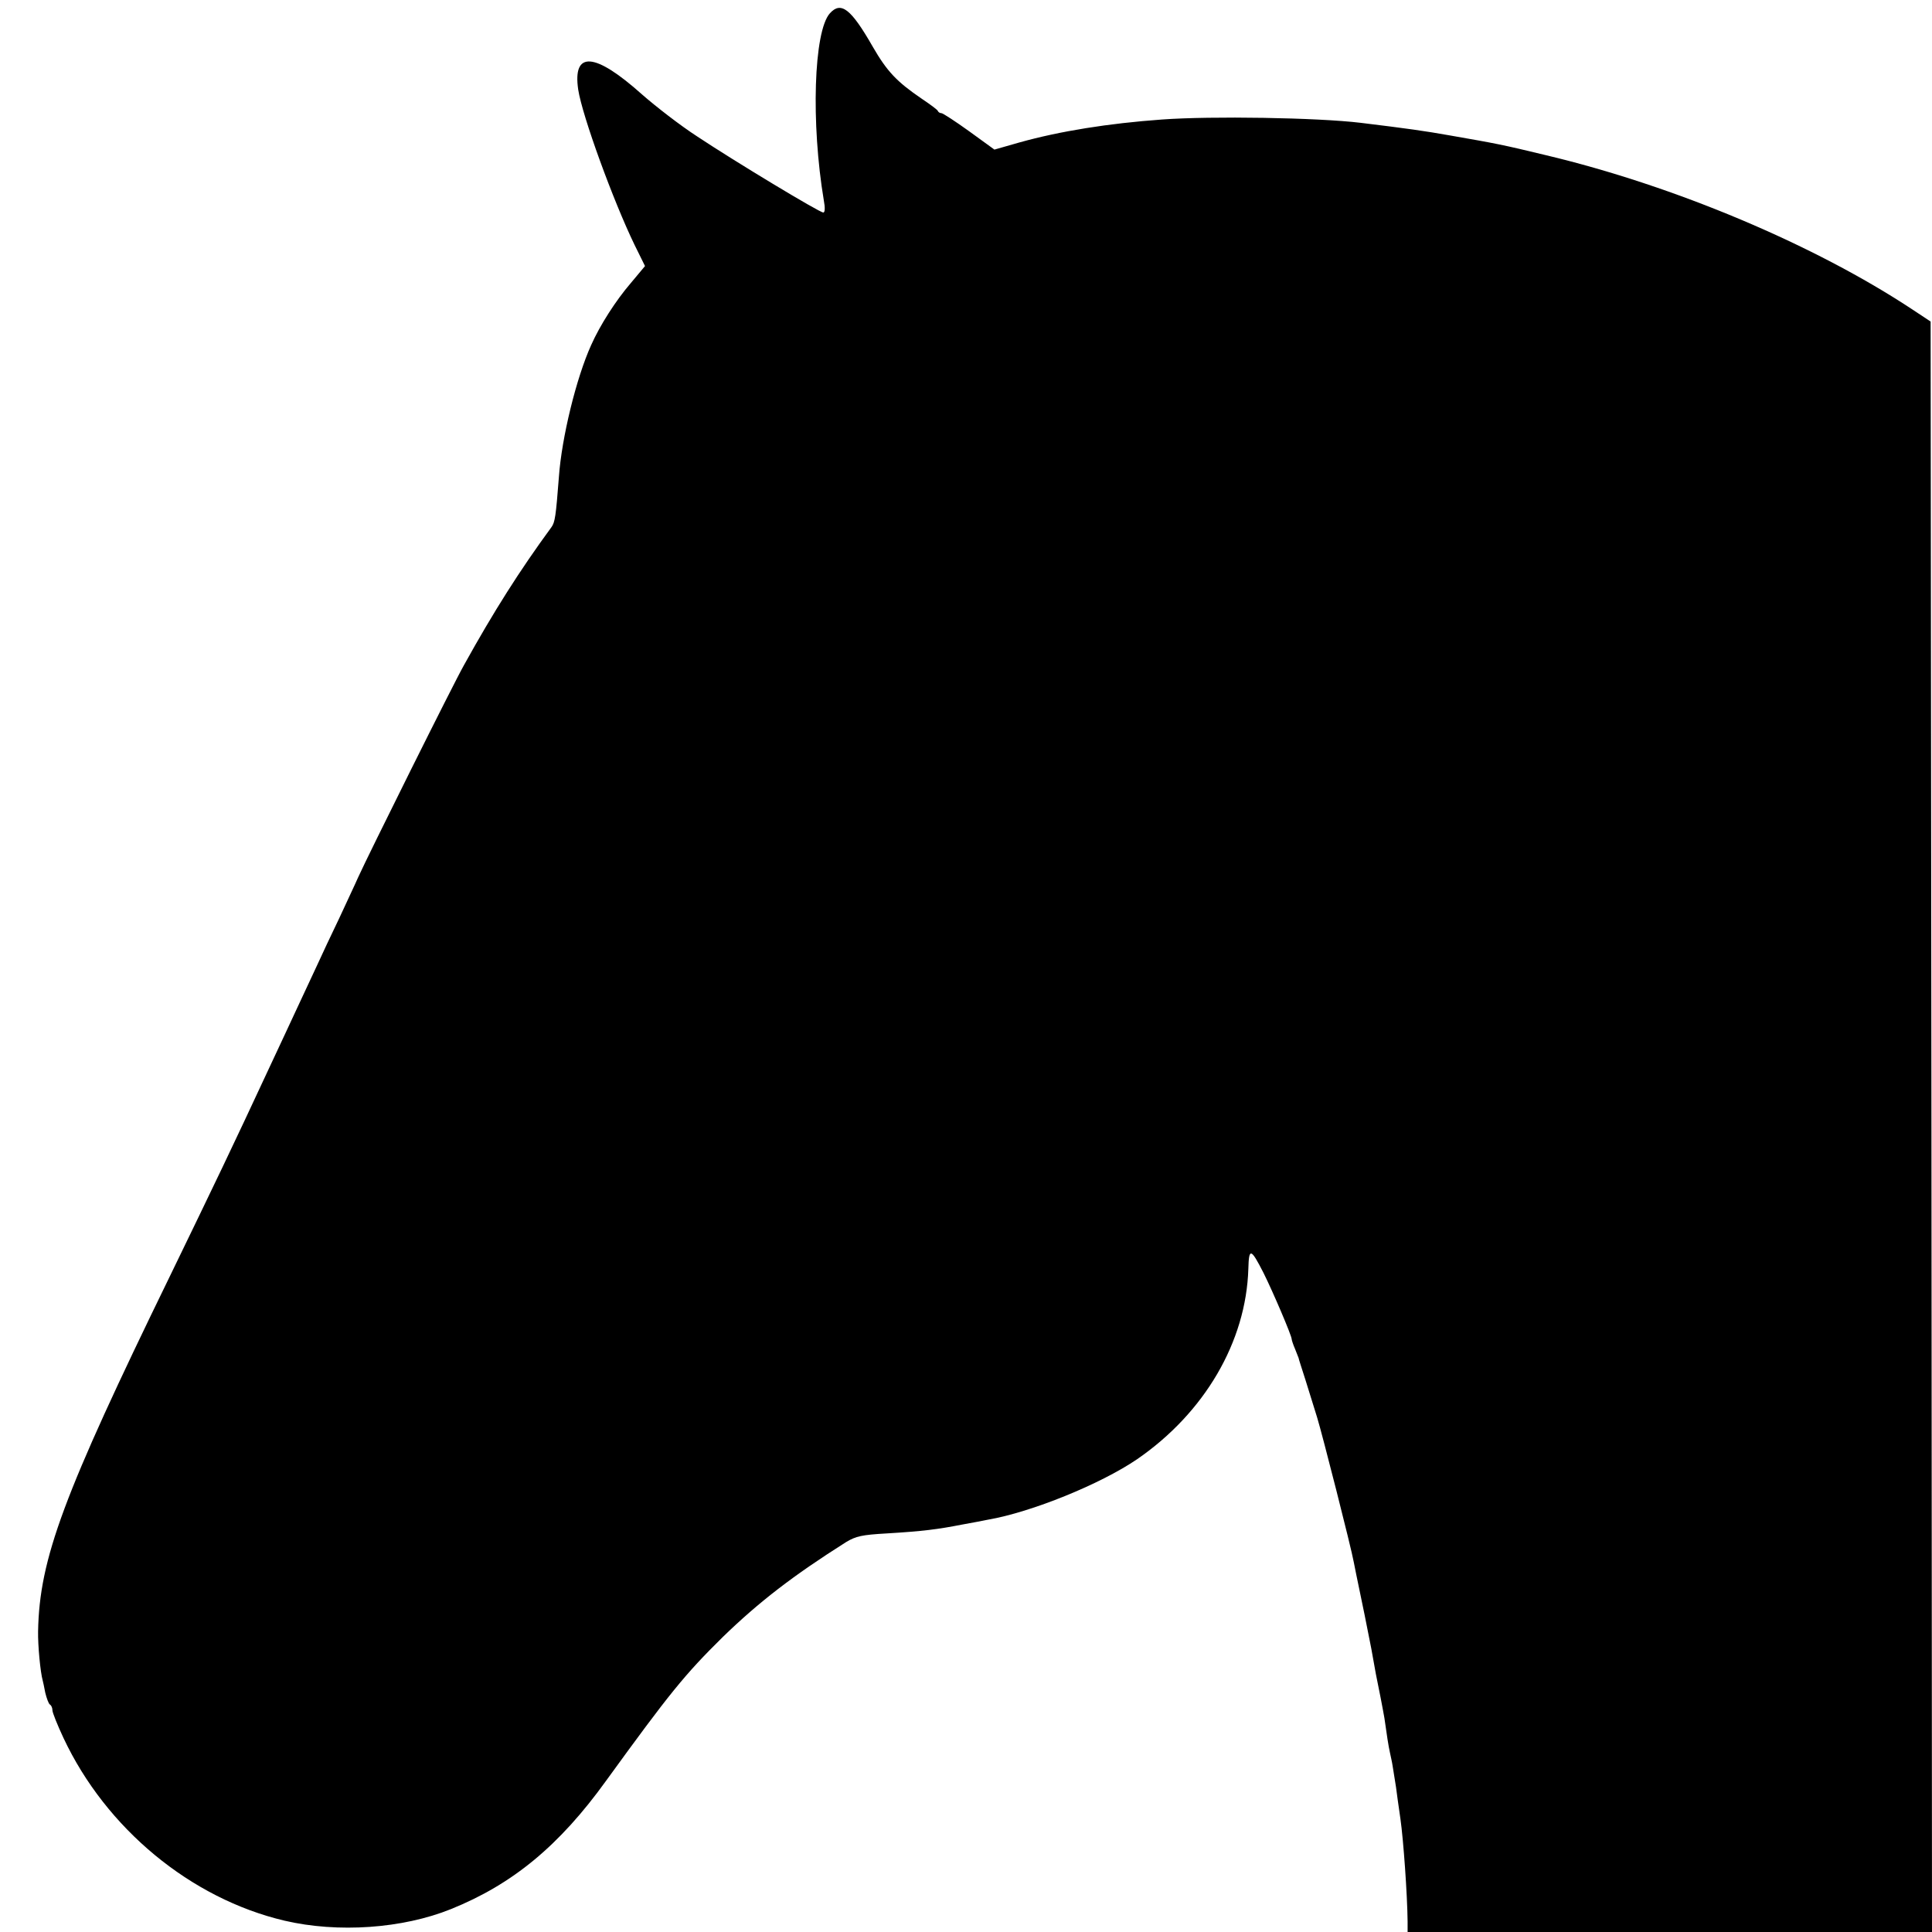
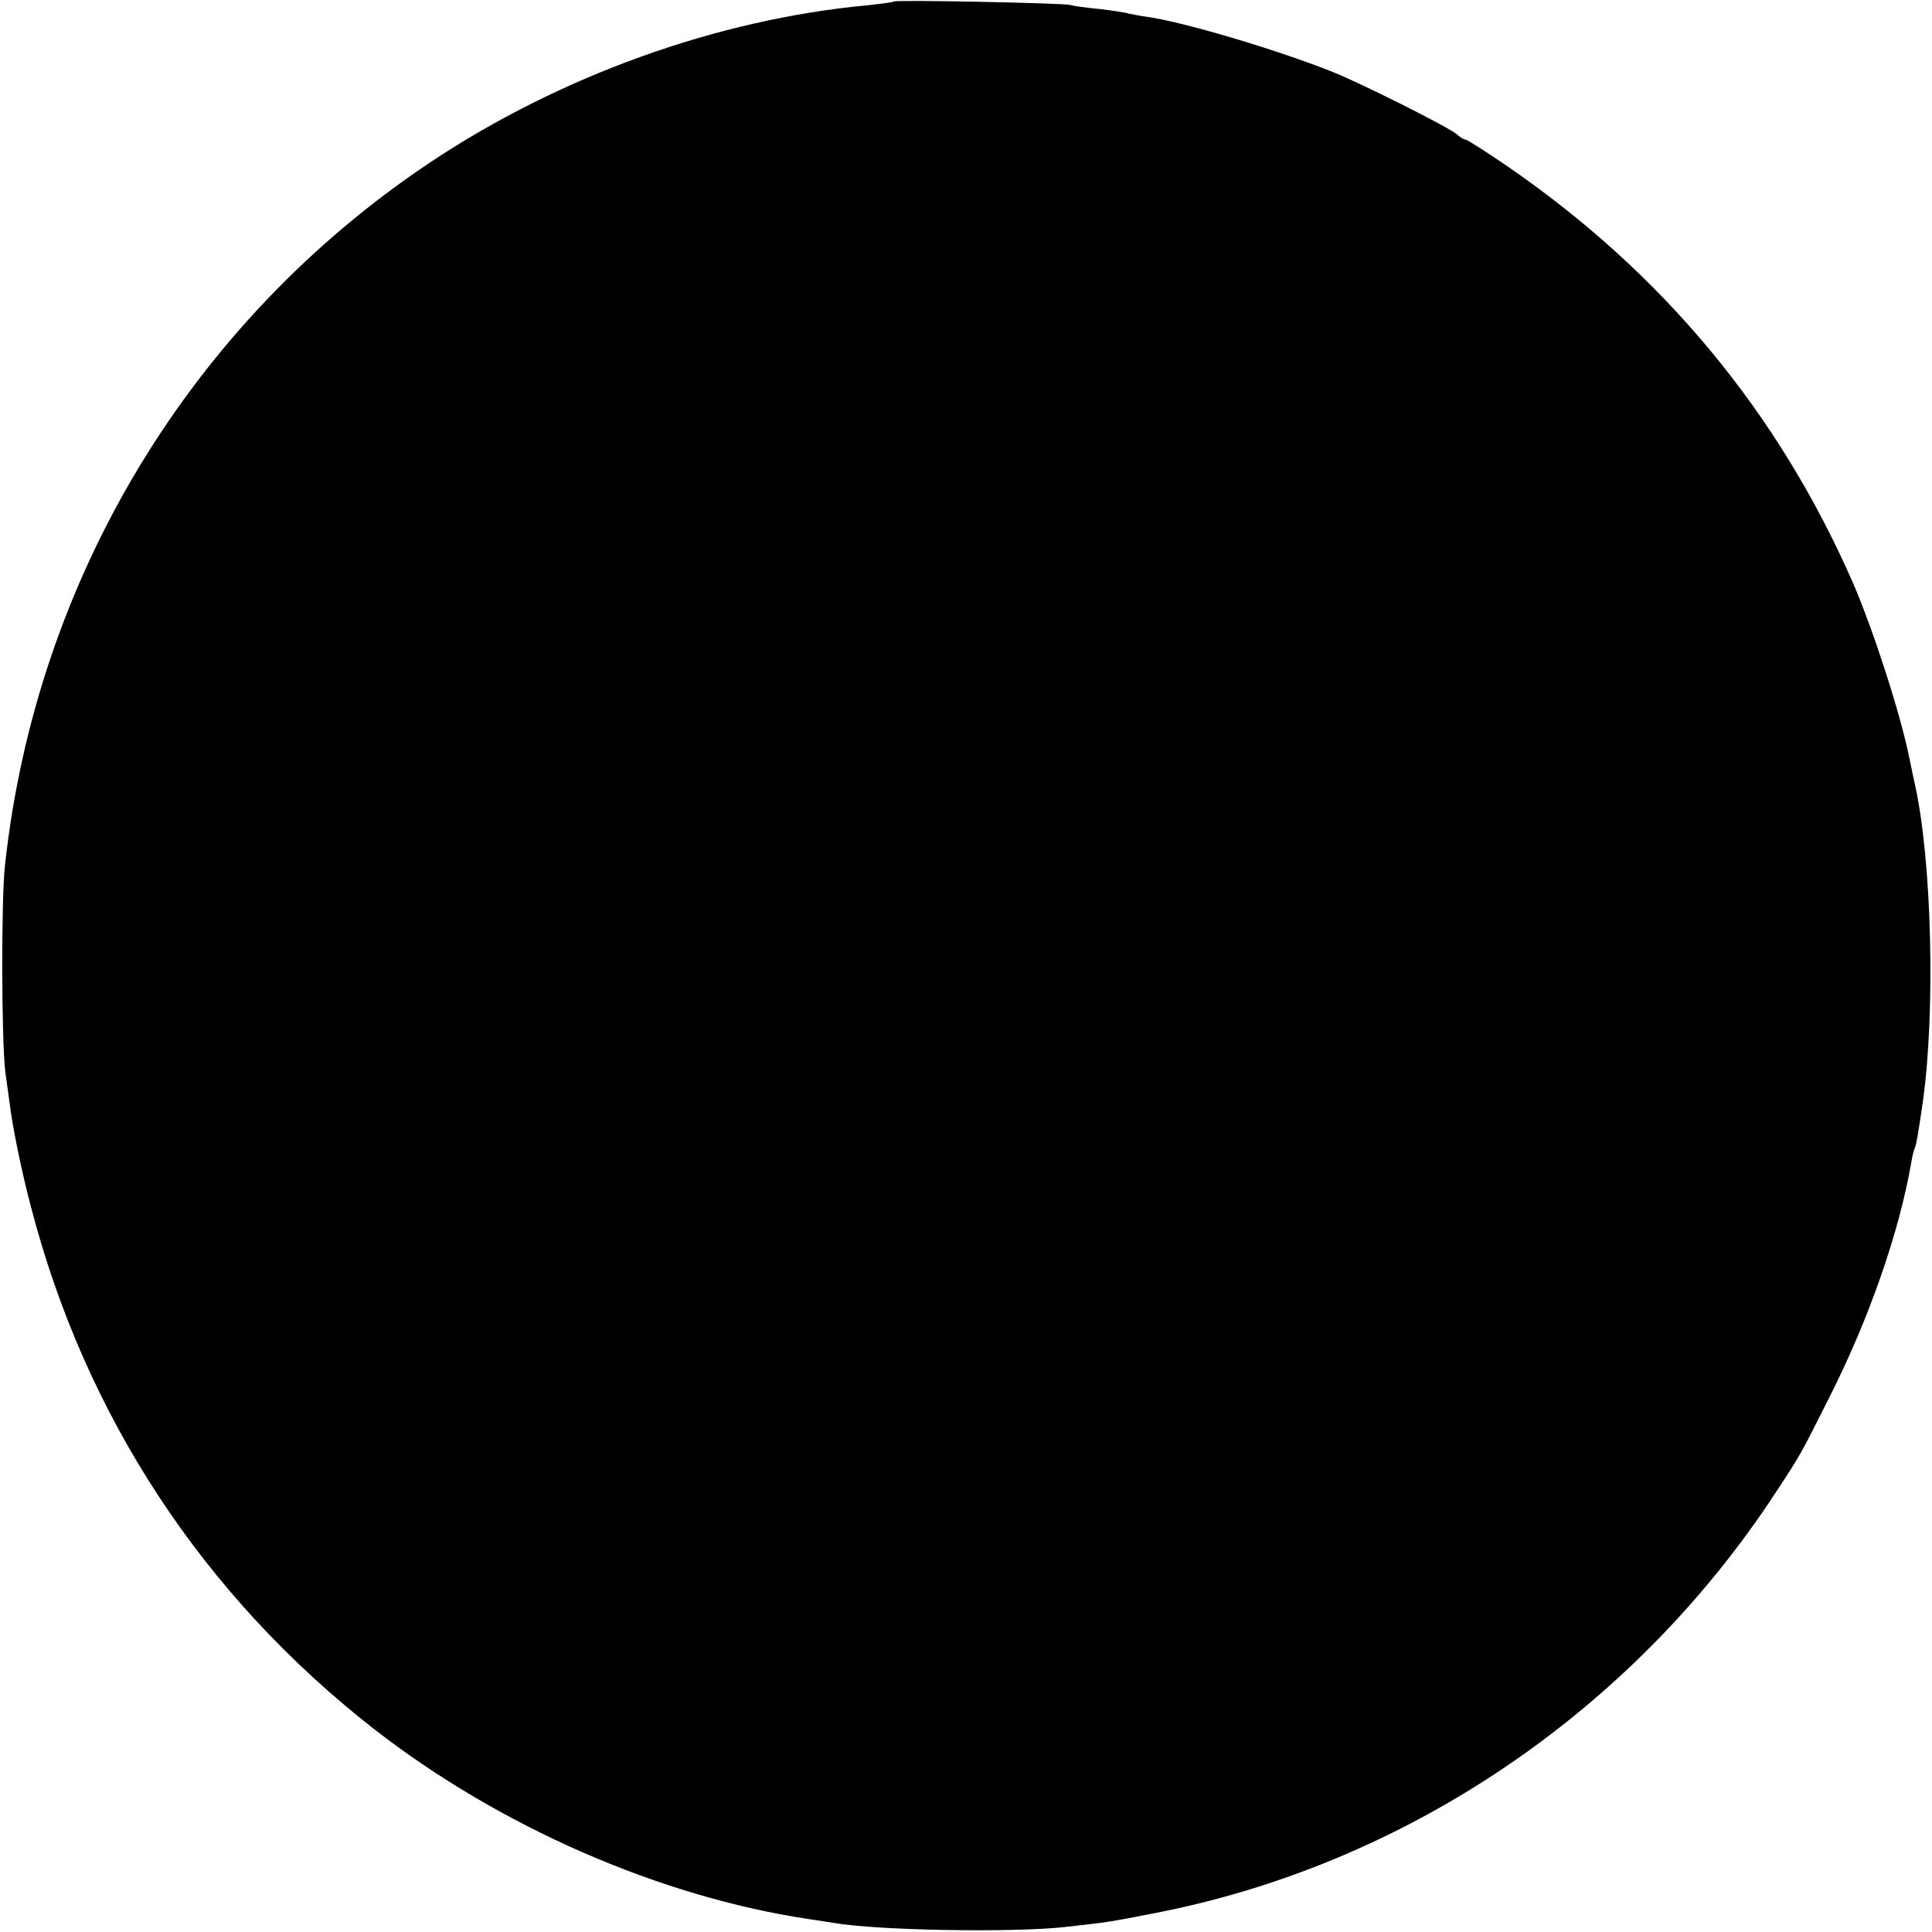
- <svg xmlns="http://www.w3.org/2000/svg" version="1.0" width="700pt" height="700pt" viewBox="0 0 700 700" preserveAspectRatio="xMidYMid meet">
-   <g transform="translate(0,700) scale(0.1,-0.1)" fill="#000000" stroke="none">
-     <path d="M3007 6952 c-59 -65 -69 -399 -22 -679 5 -26 4 -43 -2 -43 -14 0 -322 186 -456 275 -62 40 -152 110 -201 153 -171 153 -252 159 -231 17 15 -96 127 -403 204 -562 l38 -77 -51 -61 c-55 -64 -112 -153 -144 -225 -54 -119 -107 -336 -117 -478 -11 -142 -14 -164 -27 -182 -115 -157 -209 -305 -317 -500 -38 -67 -345 -684 -384 -770 -8 -19 -39 -84 -67 -145 -29 -60 -65 -137 -80 -170 -15 -33 -47 -100 -70 -150 -23 -49 -70 -151 -105 -225 -132 -284 -197 -419 -360 -755 -386 -792 -472 -1022 -477 -1285 -1 -51 8 -148 17 -180 1 -3 5 -22 9 -43 5 -20 12 -40 17 -43 5 -3 9 -12 9 -21 0 -8 18 -53 40 -100 154 -328 461 -582 801 -662 193 -45 427 -29 603 42 223 90 392 229 562 465 230 317 284 384 423 521 131 127 254 222 447 344 35 21 57 26 145 31 133 8 187 15 274 32 39 7 81 15 95 18 157 27 408 129 540 219 244 168 395 425 403 690 2 77 9 75 55 -15 33 -66 102 -227 102 -240 0 -3 5 -19 12 -35 6 -15 12 -30 13 -33 0 -3 12 -39 25 -80 13 -41 32 -102 42 -135 18 -58 124 -474 133 -525 3 -14 7 -34 9 -45 2 -11 16 -76 30 -145 24 -118 28 -141 41 -215 3 -16 11 -55 17 -85 6 -30 12 -64 14 -75 8 -58 15 -103 20 -125 3 -14 8 -36 10 -50 12 -72 14 -88 18 -120 3 -19 7 -51 10 -70 11 -77 25 -275 26 -372 l0 -38 950 0 950 0 -2 2917 -3 2918 -65 43 c-355 235 -863 449 -1330 560 -157 38 -179 42 -345 71 -96 17 -153 25 -325 46 -158 19 -541 25 -720 12 -194 -14 -369 -42 -516 -83 l-91 -26 -91 66 c-50 36 -96 66 -101 66 -5 0 -11 3 -13 8 -1 4 -28 24 -58 44 -91 62 -126 99 -178 189 -79 138 -115 165 -155 121z" />
+ <svg xmlns="http://www.w3.org/2000/svg" version="1.0" width="512pt" height="512pt" viewBox="0 0 512 512" preserveAspectRatio="xMidYMid meet">
+   <g transform="translate(0,512) scale(0.1,-0.1)" fill="#000000" stroke="none">
+     <path d="M2369 5116 c-2 -2 -34 -6 -70 -10 -399 -37 -817 -188 -1160 -417 -633 -423 -1044 -1103 -1126 -1864 -10 -93 -9 -463 1 -545 5 -36 10 -72 11 -80 8 -66 32 -184 57 -278 144 -555 456 -1030 909 -1384 333 -259 758 -445 1154 -504 22 -3 51 -8 65 -10 115 -20 472 -26 610 -11 116 13 118 13 235 36 669 128 1271 535 1651 1116 68 103 66 101 144 256 103 204 183 433 215 618 3 19 8 37 10 40 3 6 8 33 21 123 33 237 24 634 -21 838 -3 14 -10 46 -15 71 -23 115 -94 335 -148 461 -199 456 -507 827 -924 1112 -53 36 -100 66 -104 66 -4 0 -15 6 -23 14 -20 18 -257 137 -331 166 -148 59 -397 133 -494 146 -15 2 -35 6 -45 8 -9 3 -43 8 -76 12 -33 3 -69 8 -80 11 -23 5 -461 14 -466 9z" />
  </g>
</svg>
